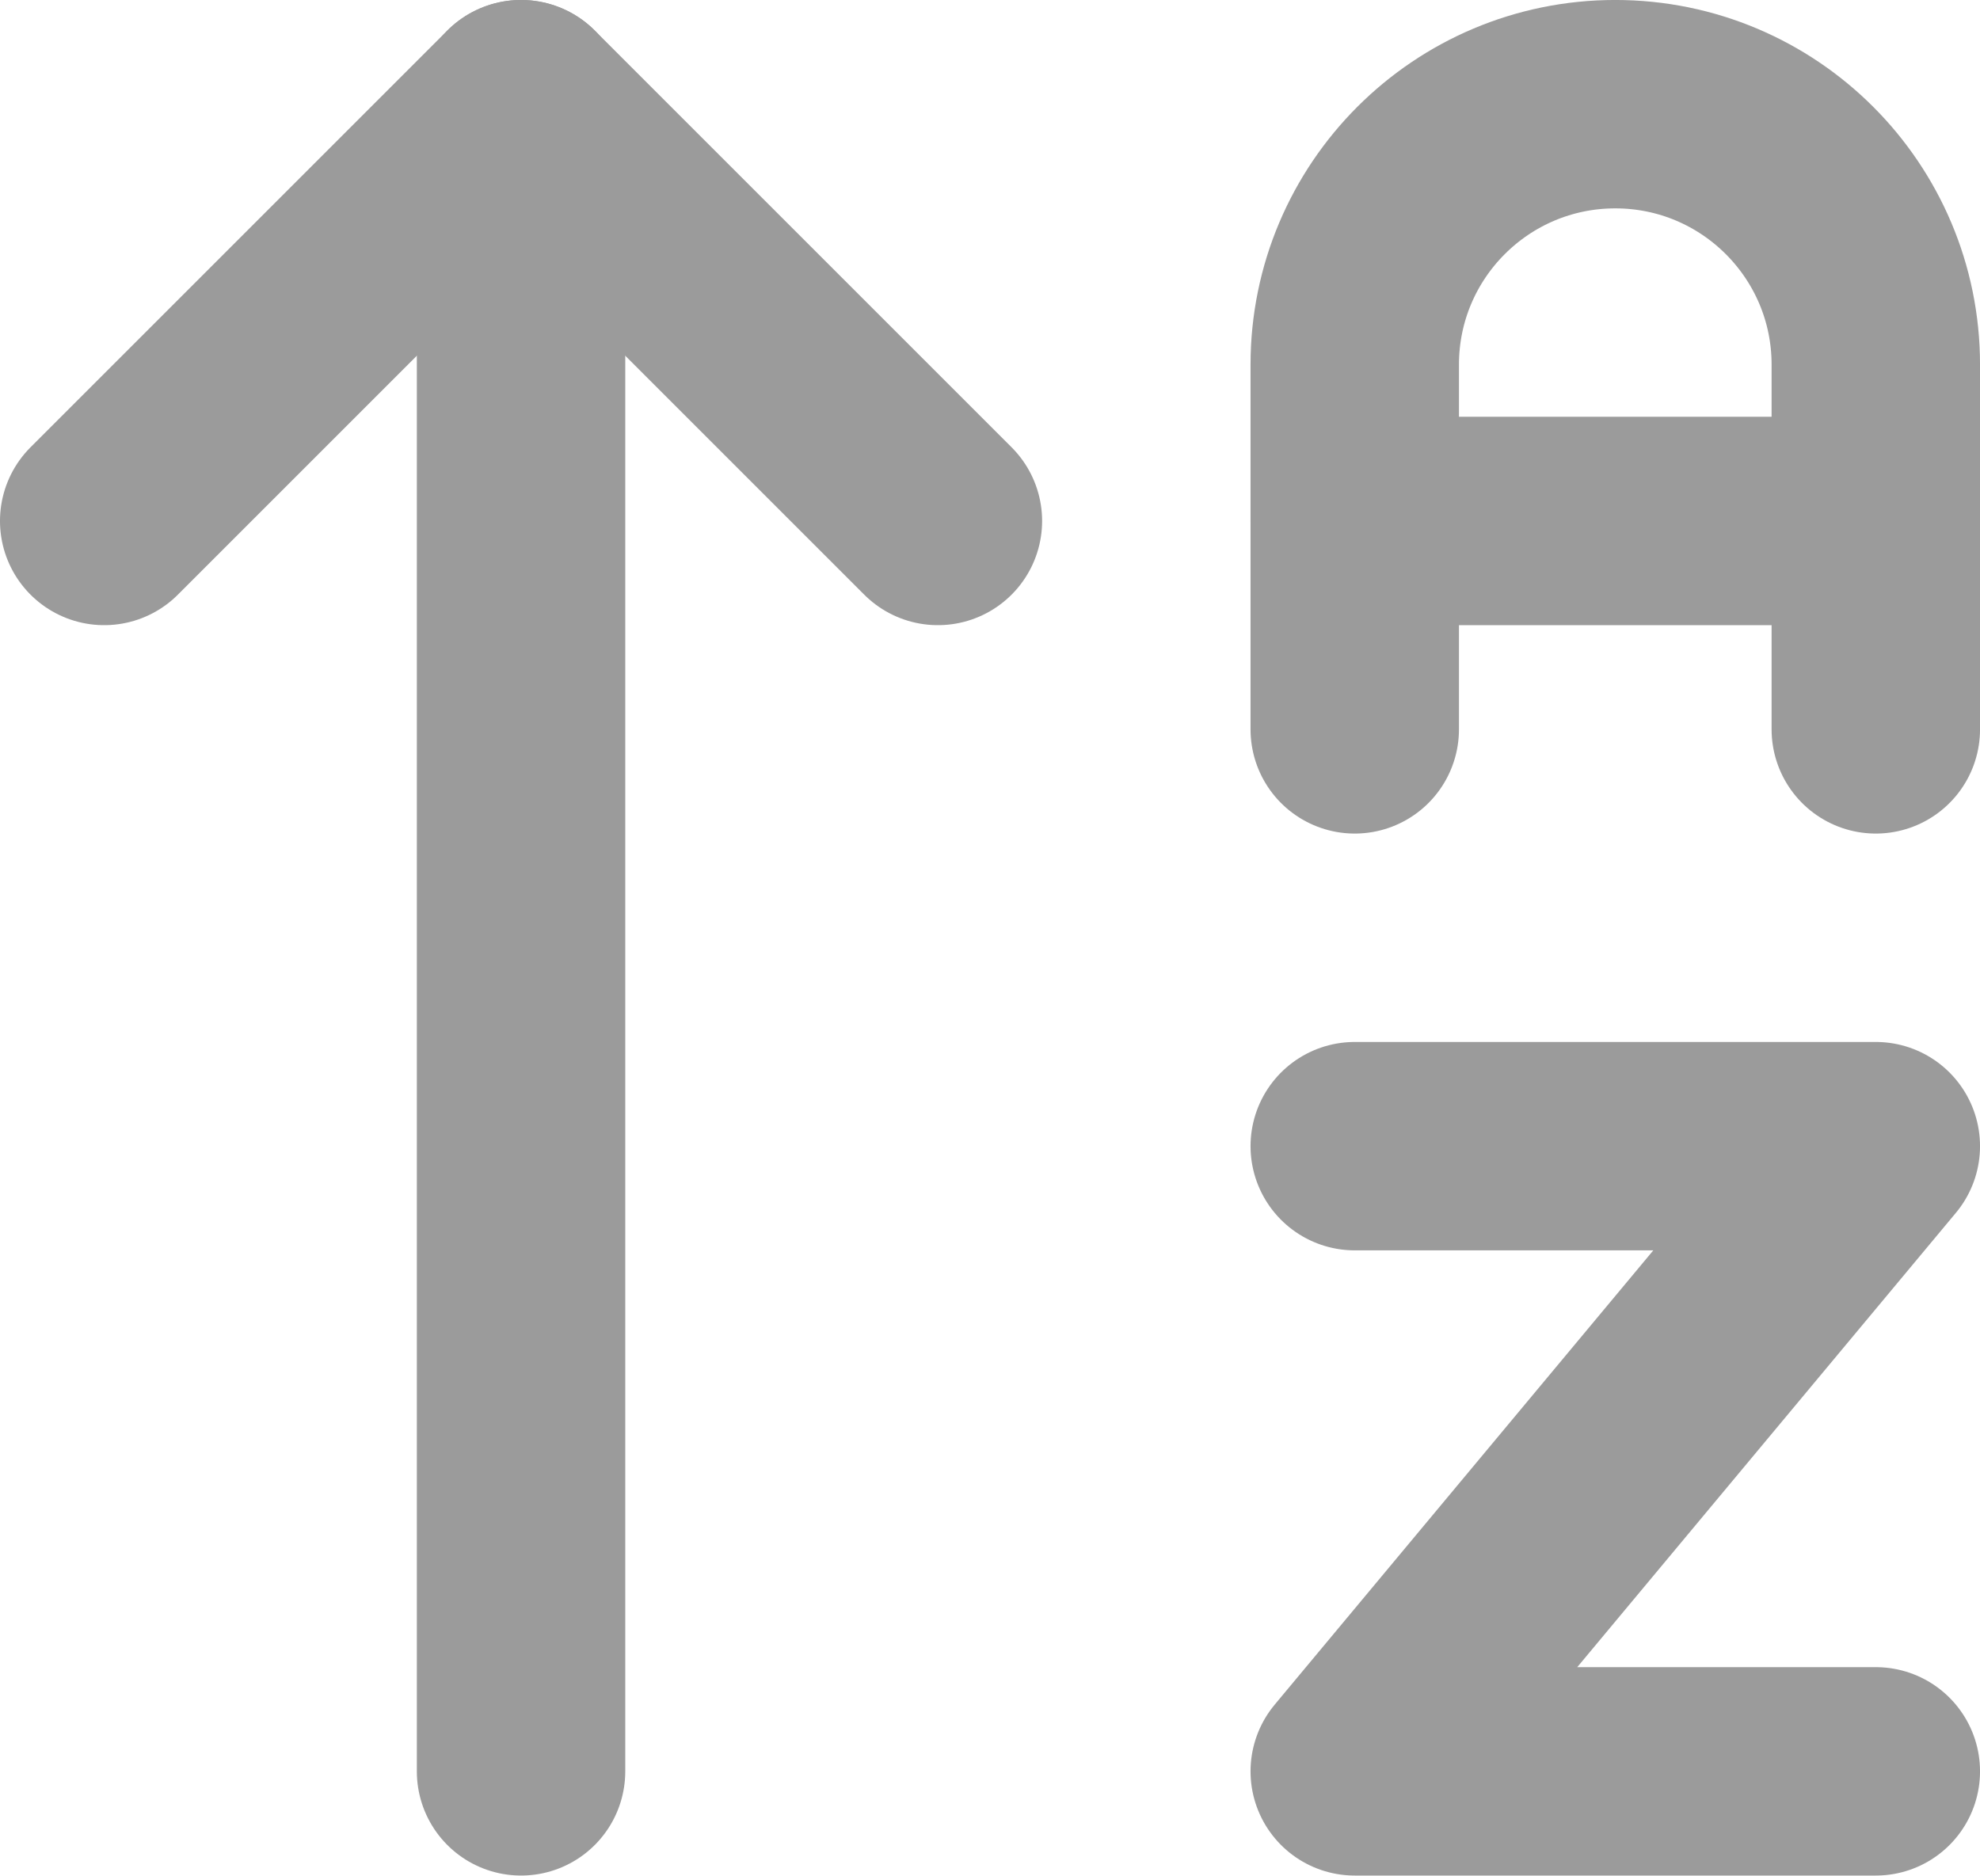
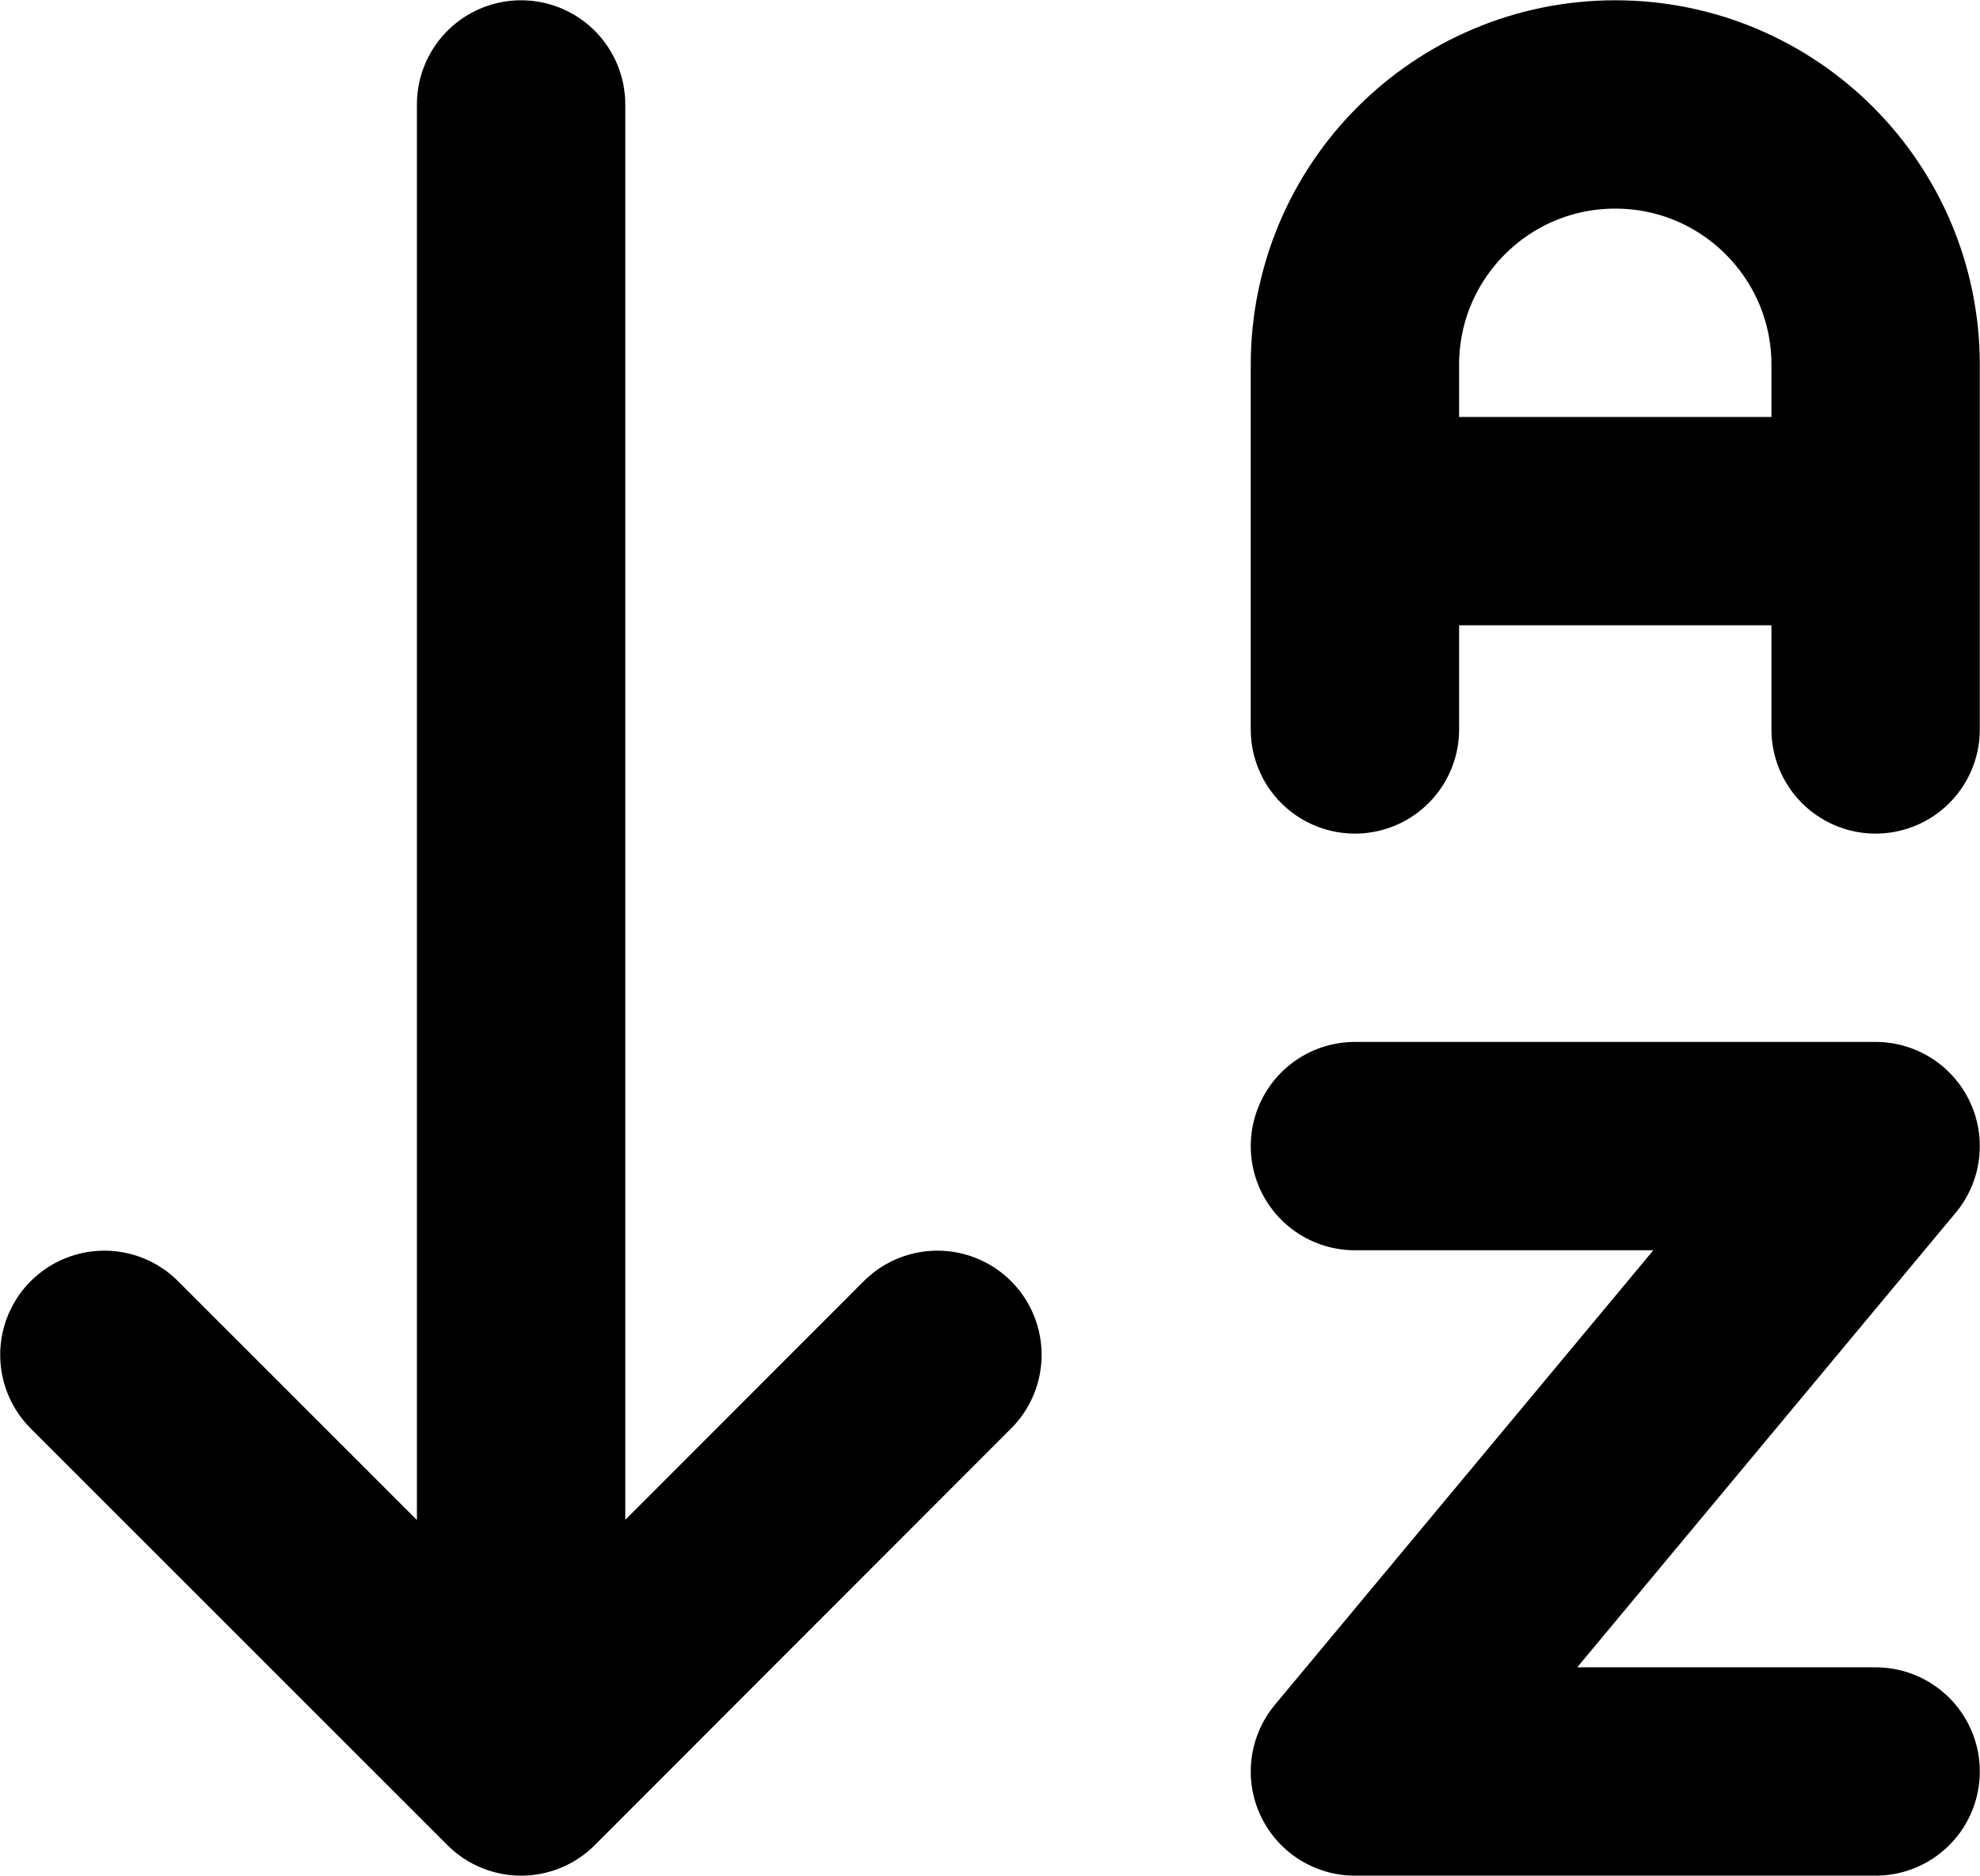
- <svg xmlns="http://www.w3.org/2000/svg" width="5.027mm" height="4.762mm" viewBox="0 0 5.027 4.762" version="1.1" id="svg1" xml:space="preserve">
-   <defs id="defs1" />
-   <g id="layer1" transform="translate(-109.6347,-133.662)">
-     <g style="fill:none;stroke:#9B9B9B;stroke-width:2;stroke-linecap:round;stroke-linejoin:round" id="g2" transform="matrix(0.2645833,0,0,0.2645833,109.1055,132.8682)">
-       <path d="M 3,8 7,4 11,8" id="path1-9" />
-       <path d="M 7,4 V 20" id="path2-2" />
-       <path d="M 20,8 H 15" id="path3-4" />
-       <path d="M 15,10 V 6.5 a 2.5,2.5 0 0 1 5,0 V 10" id="path4-9" />
-       <path d="m 15,14 h 5 l -5,6 h 5" id="path5-5" />
-     </g>
+ <svg xmlns="http://www.w3.org/2000/svg" xml:space="preserve" width="19" height="18" viewBox="0 0 5.027 4.762">
+   <g style="fill:none;stroke:#000000;stroke-width:2;stroke-linecap:round;stroke-linejoin:round">
+     <path stroke-width=".529" d="m.265 3.44 1.058 1.058L2.38 3.44M1.323 4.498V.265M4.762 1.323H3.44M3.44 1.852V.926a.661.661 0 0 1 1.322 0v.926M3.44 2.91h1.322L3.44 4.498h1.322" />
  </g>
</svg>
